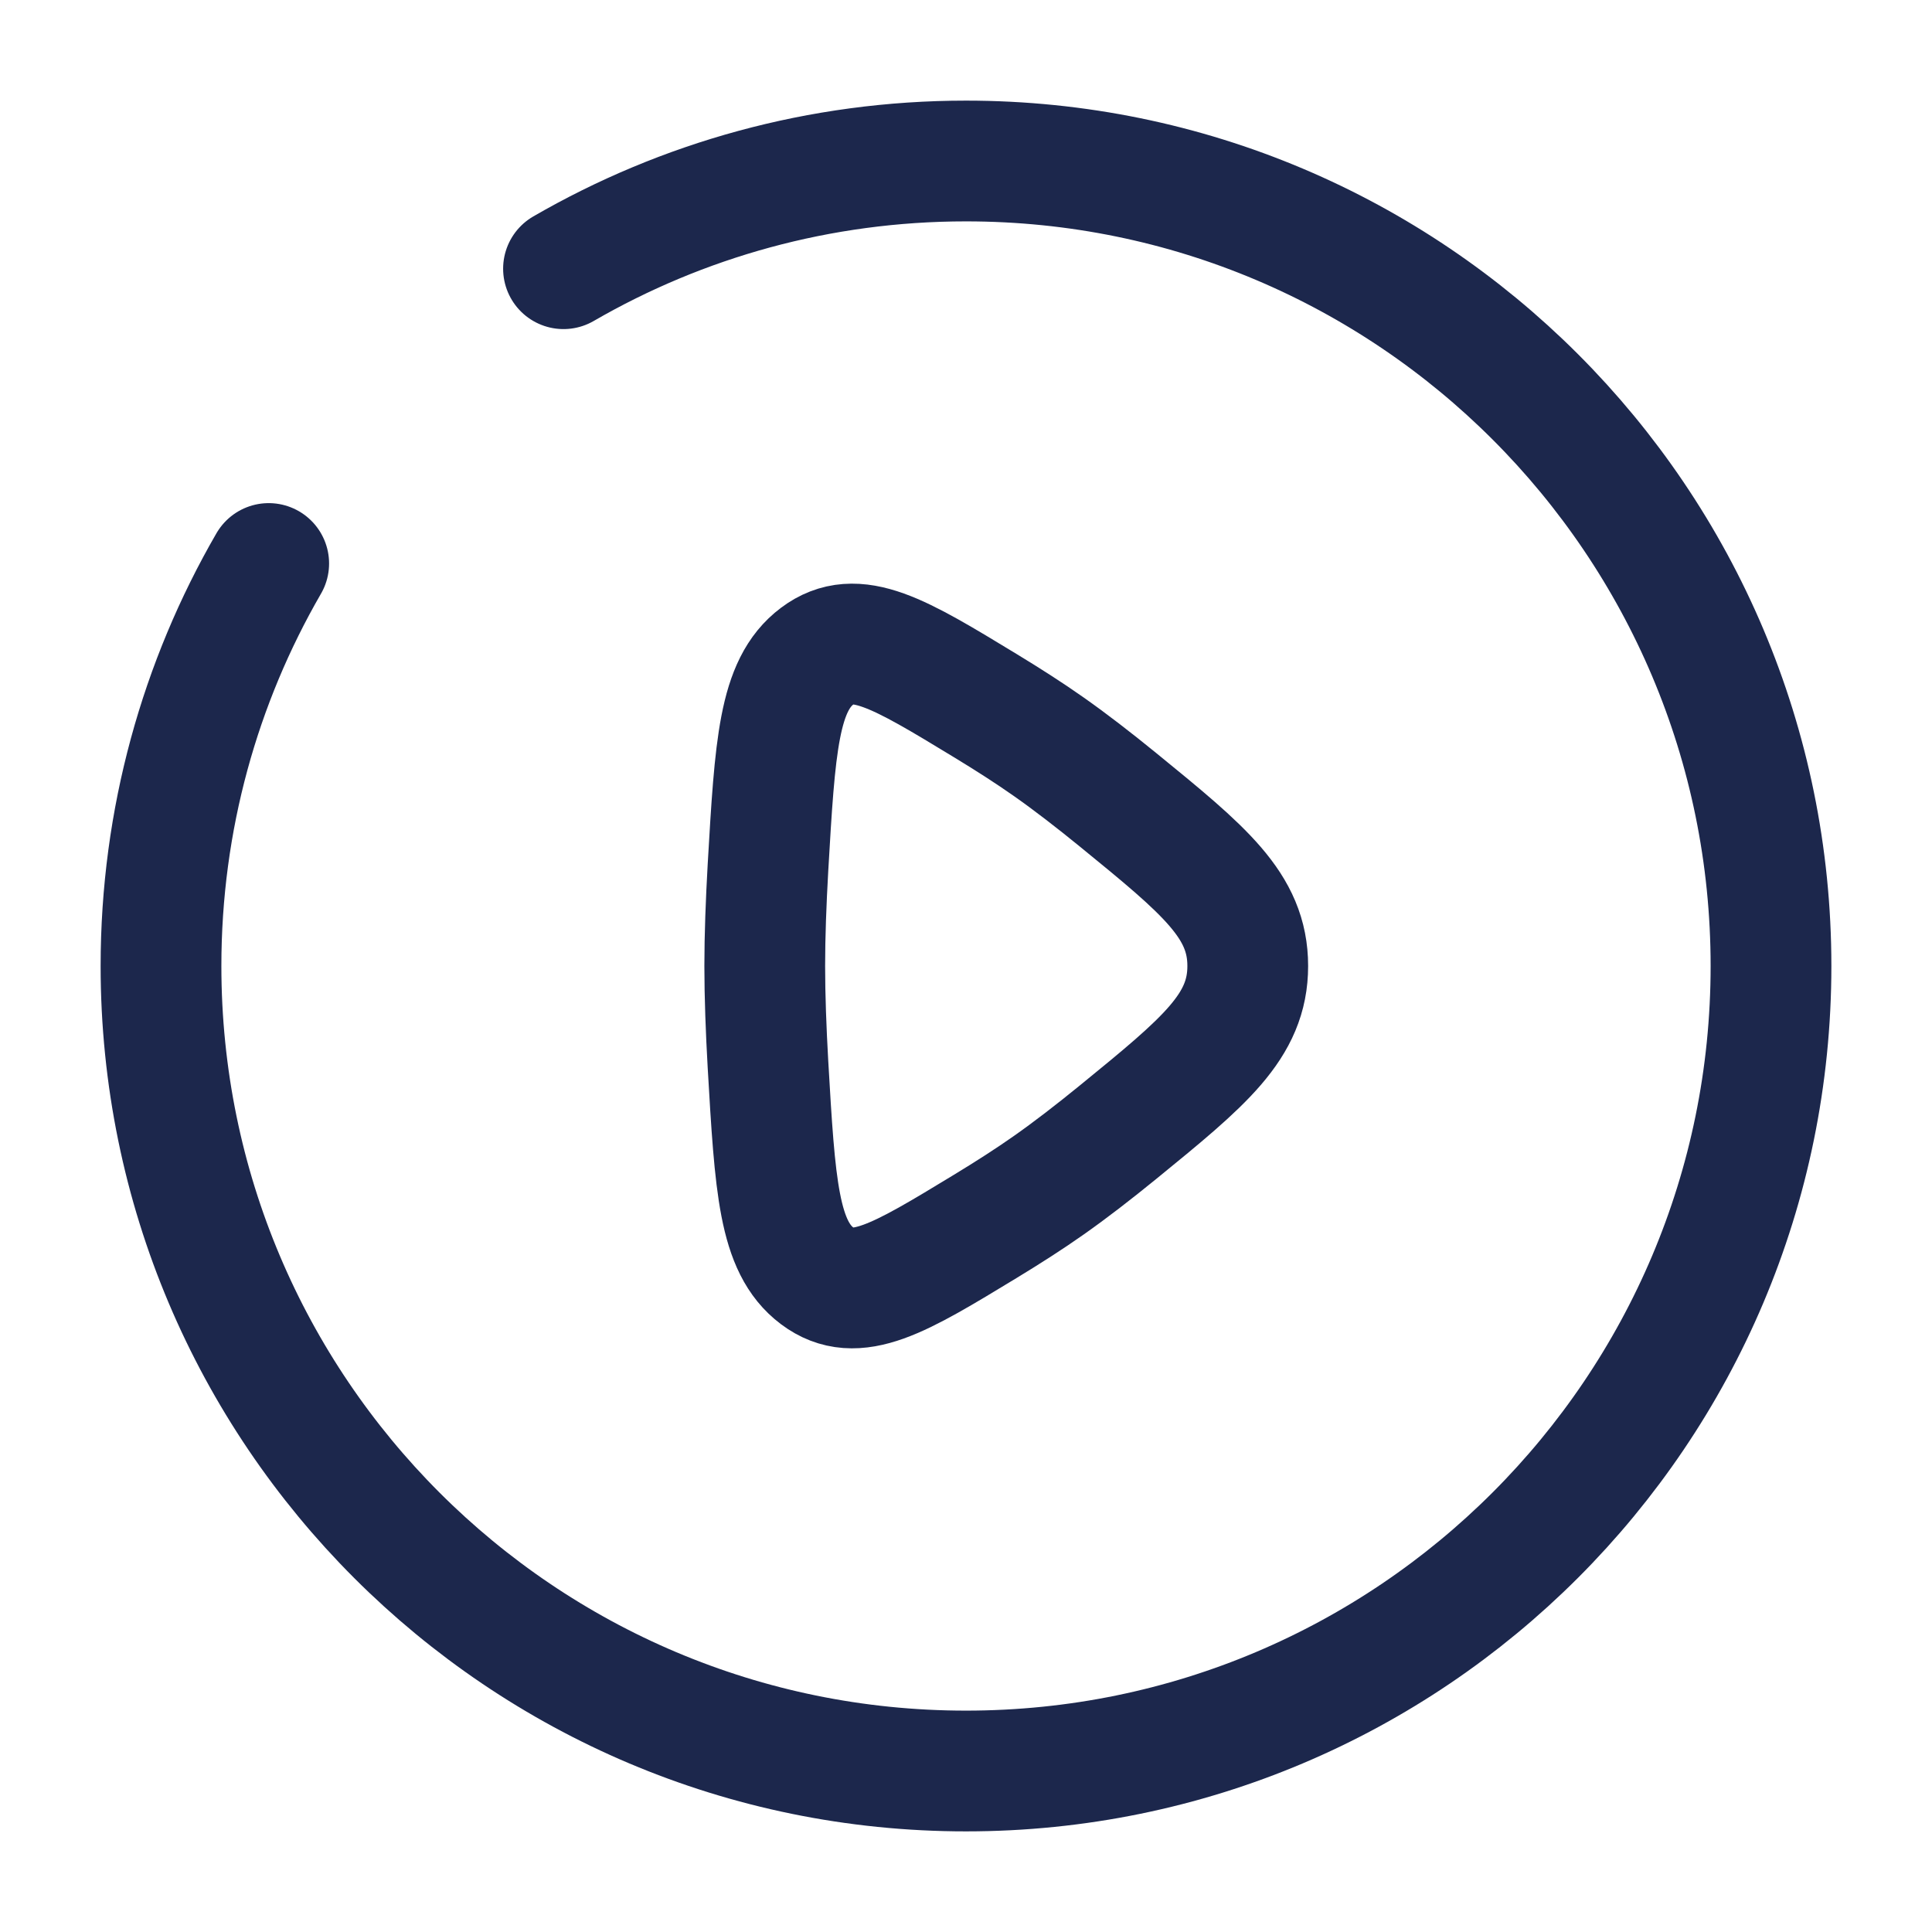
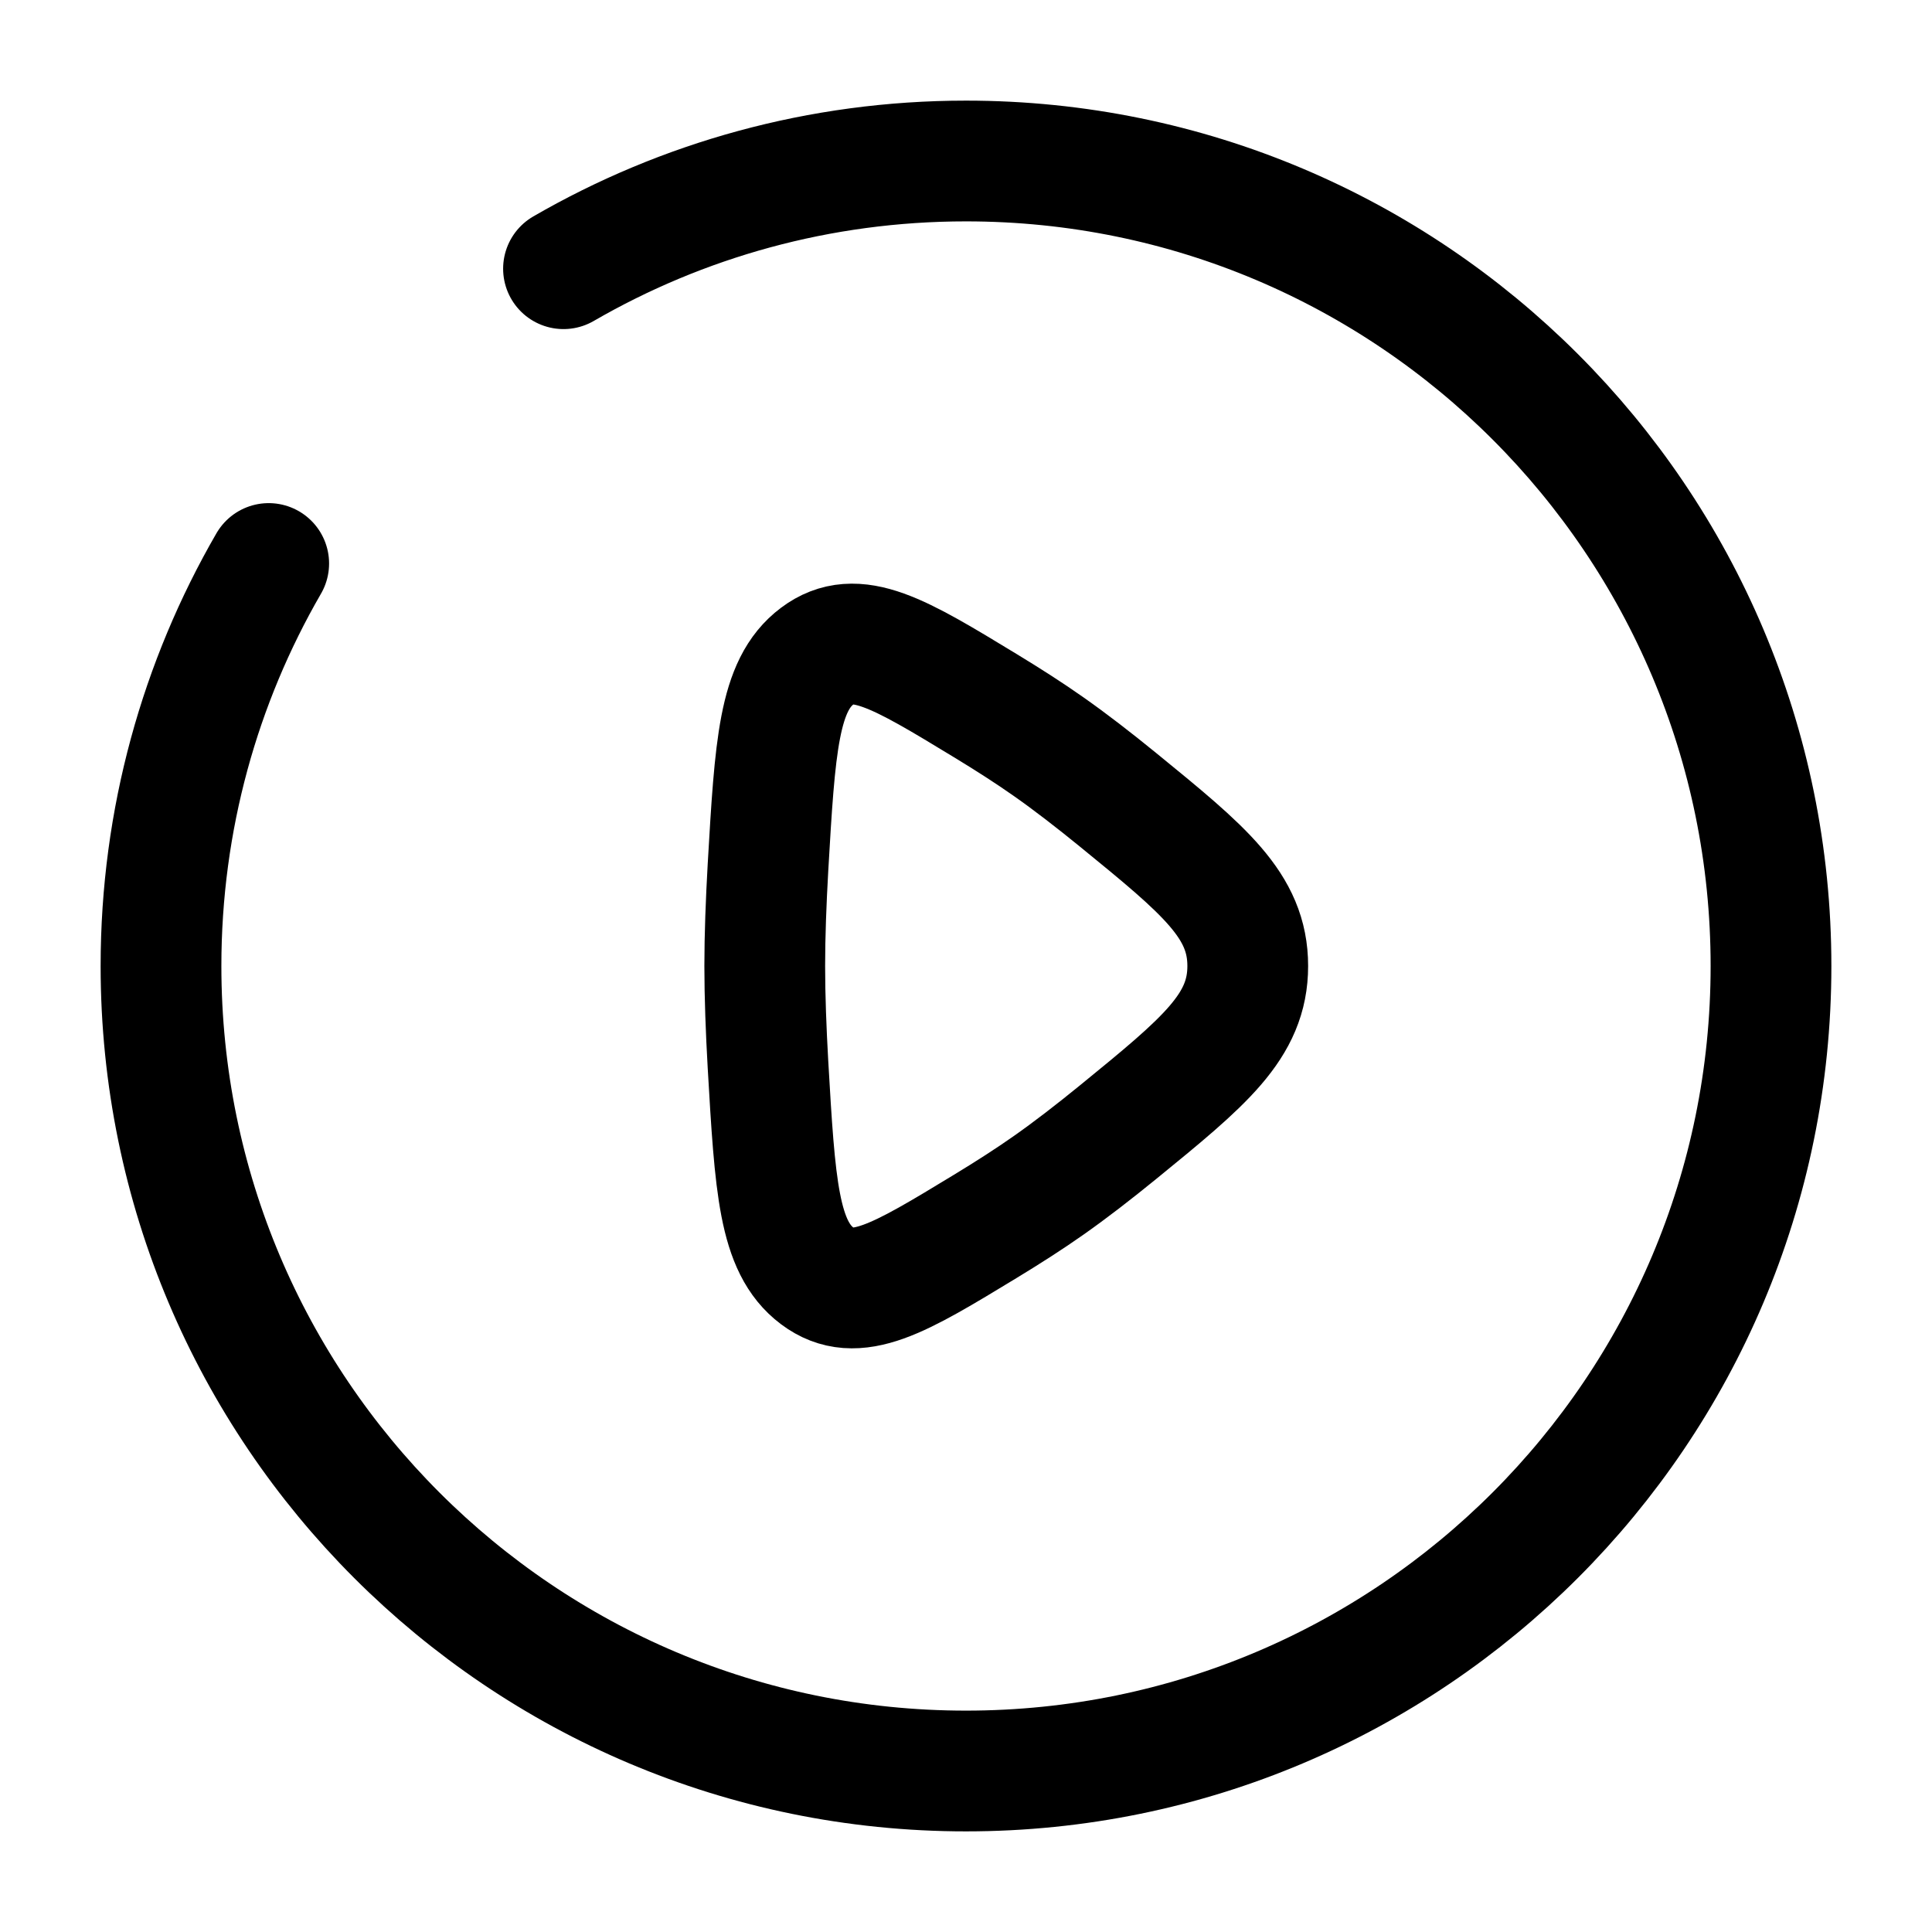
<svg xmlns="http://www.w3.org/2000/svg" width="800px" height="800px" viewBox="0 0 24 24" fill="none">
-   <path d="M13.888 9.935C14.963 10.812 15.5 11.25 15.5 12C15.5 12.75 14.963 13.188 13.888 14.065C13.591 14.307 13.297 14.535 13.026 14.725C12.789 14.892 12.52 15.064 12.242 15.233C11.169 15.885 10.633 16.211 10.152 15.85C9.671 15.489 9.628 14.734 9.54 13.222C9.516 12.795 9.5 12.376 9.5 12C9.5 11.624 9.516 11.205 9.54 10.778C9.628 9.266 9.671 8.511 10.152 8.15C10.633 7.789 11.169 8.115 12.242 8.767C12.52 8.936 12.789 9.108 13.026 9.275C13.297 9.465 13.591 9.693 13.888 9.935Z" stroke="#1C274C" stroke-width="1.5" />
-   <path d="M7 3.338C8.471 2.487 10.179 2 12 2C17.523 2 22 6.477 22 12C22 17.523 17.523 22 12 22C6.477 22 2 17.523 2 12C2 10.179 2.487 8.471 3.338 7" stroke="#1C274C" stroke-width="1.5" stroke-linecap="round" />
+   <path d="M13.888 9.935C14.963 10.812 15.5 11.25 15.5 12C15.5 12.75 14.963 13.188 13.888 14.065C13.591 14.307 13.297 14.535 13.026 14.725C12.789 14.892 12.52 15.064 12.242 15.233C11.169 15.885 10.633 16.211 10.152 15.85C9.671 15.489 9.628 14.734 9.54 13.222C9.516 12.795 9.5 12.376 9.5 12C9.5 11.624 9.516 11.205 9.54 10.778C9.628 9.266 9.671 8.511 10.152 8.15C10.633 7.789 11.169 8.115 12.242 8.767C12.52 8.936 12.789 9.108 13.026 9.275C13.297 9.465 13.591 9.693 13.888 9.935Z" stroke="currentColor" stroke-width="1.5" />
+   <path d="M7 3.338C8.471 2.487 10.179 2 12 2C17.523 2 22 6.477 22 12C22 17.523 17.523 22 12 22C6.477 22 2 17.523 2 12C2 10.179 2.487 8.471 3.338 7" stroke="currentColor" stroke-width="1.5" stroke-linecap="round" />
</svg>
